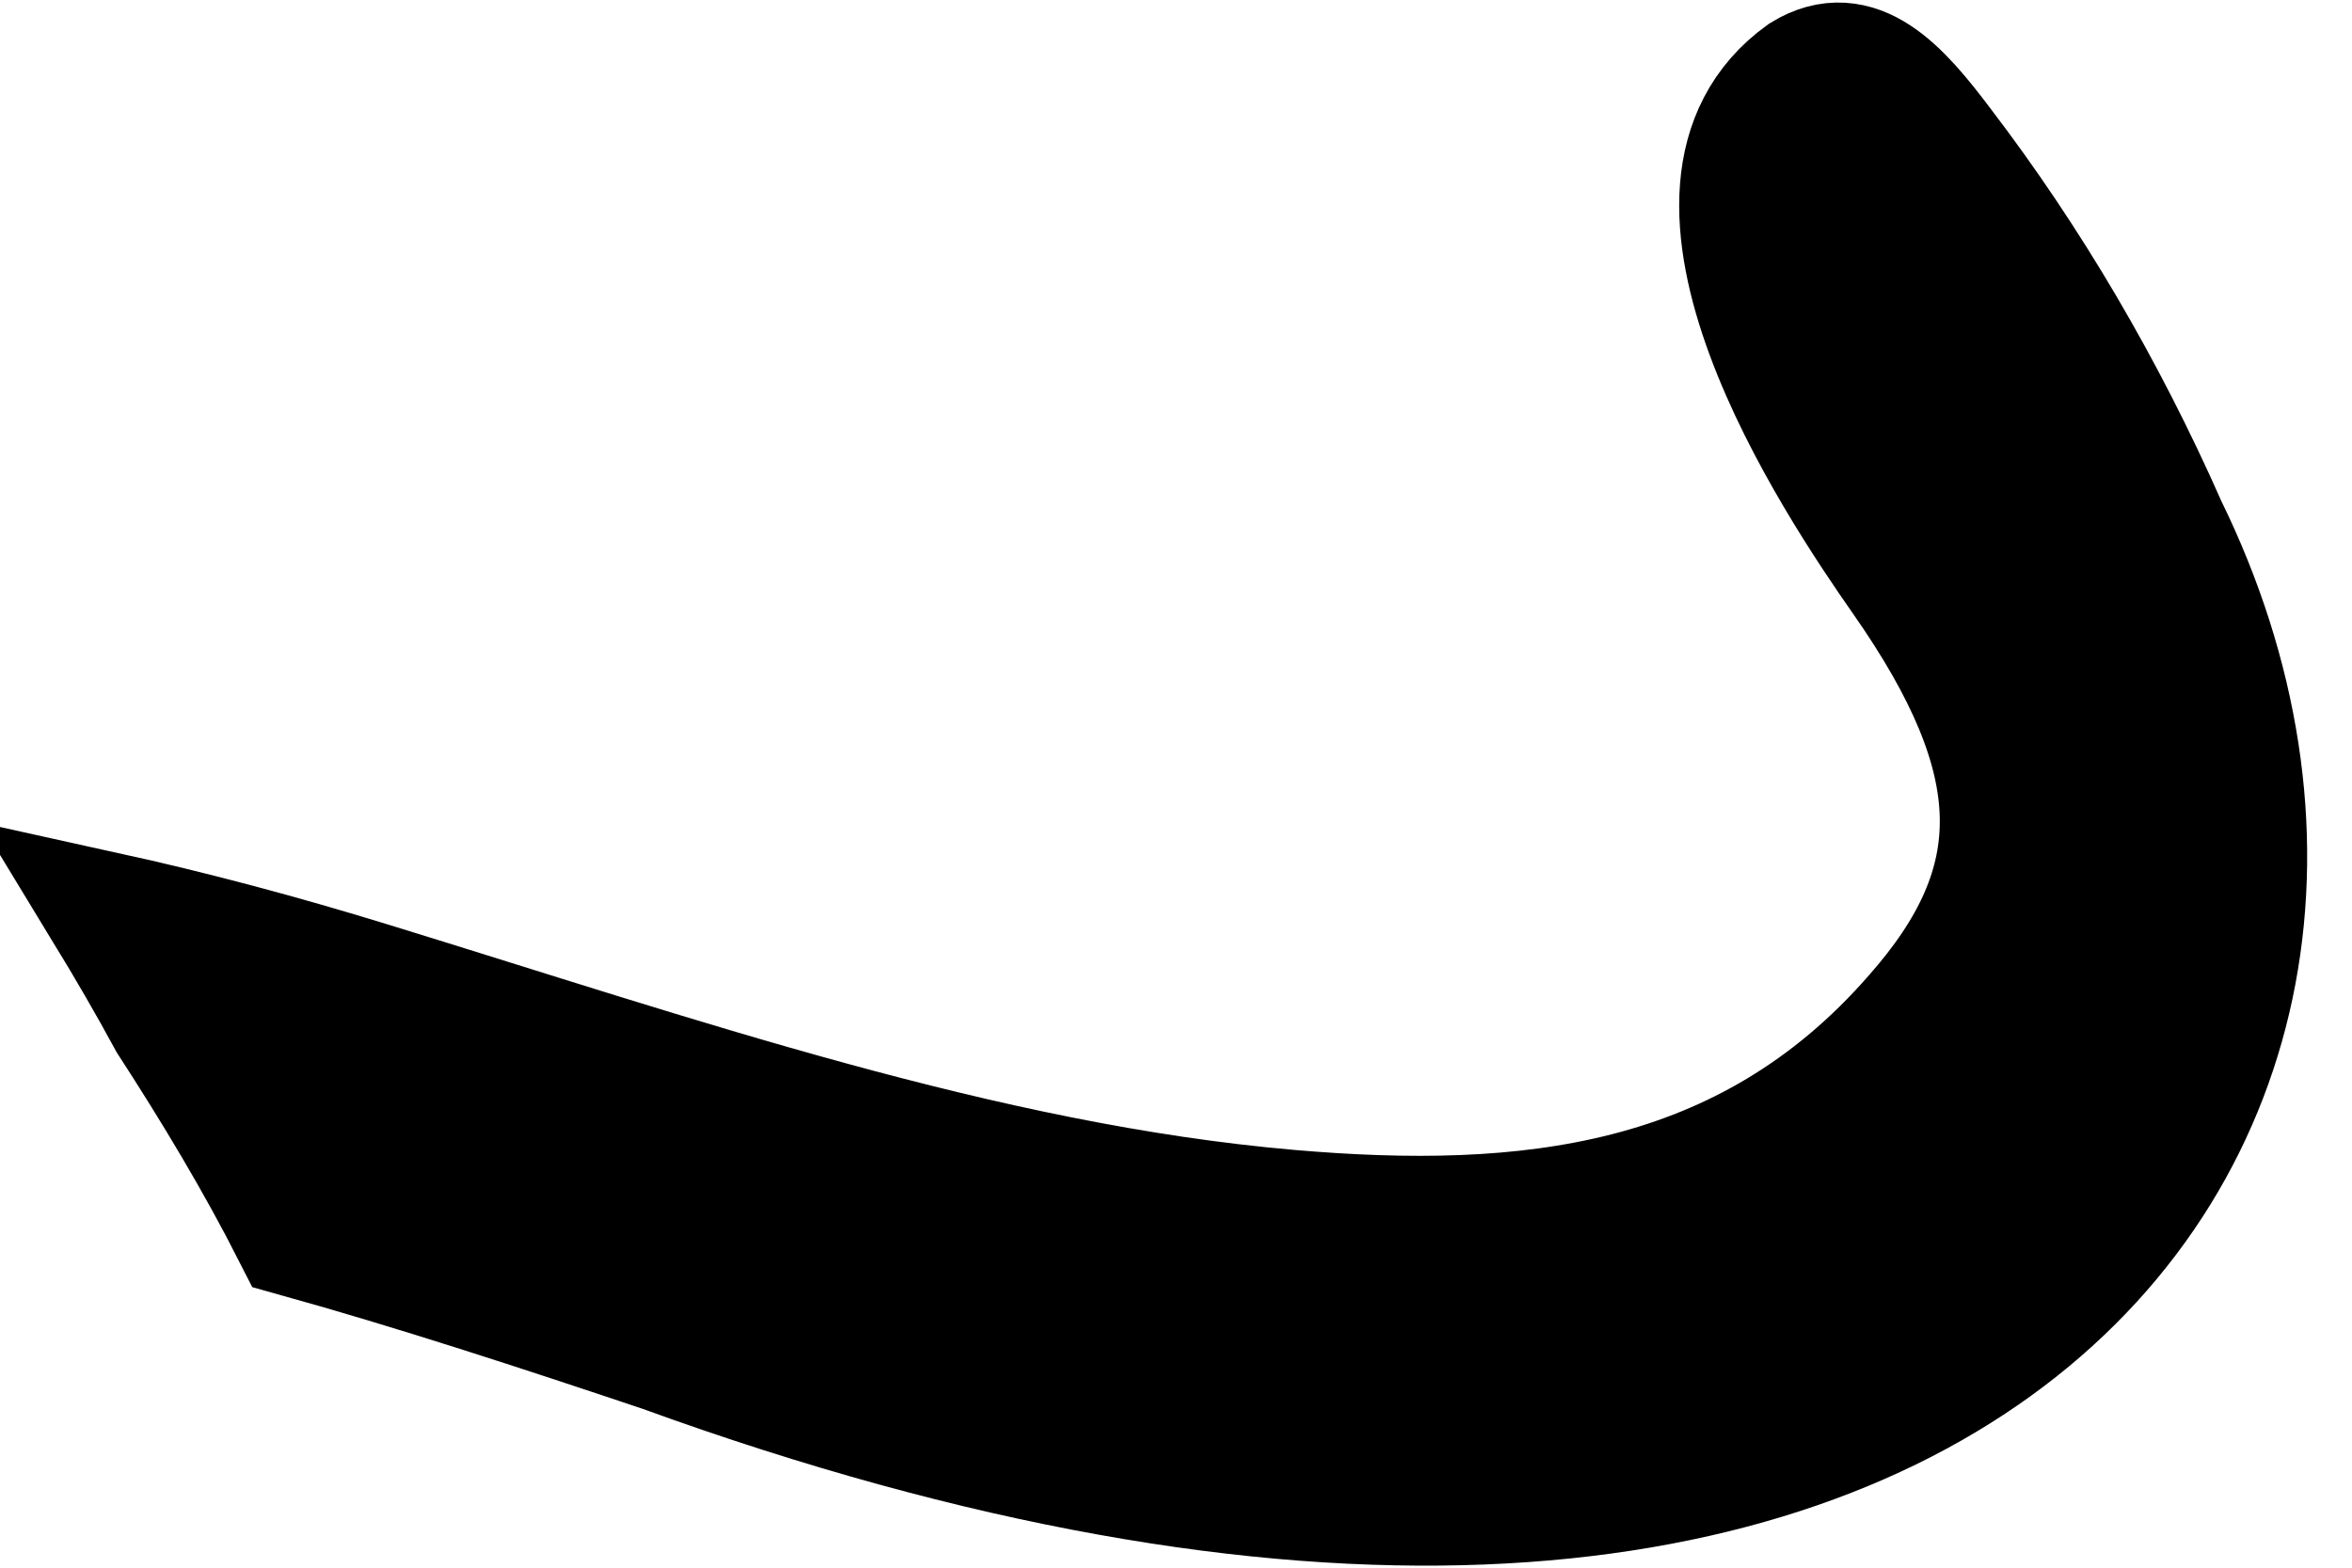
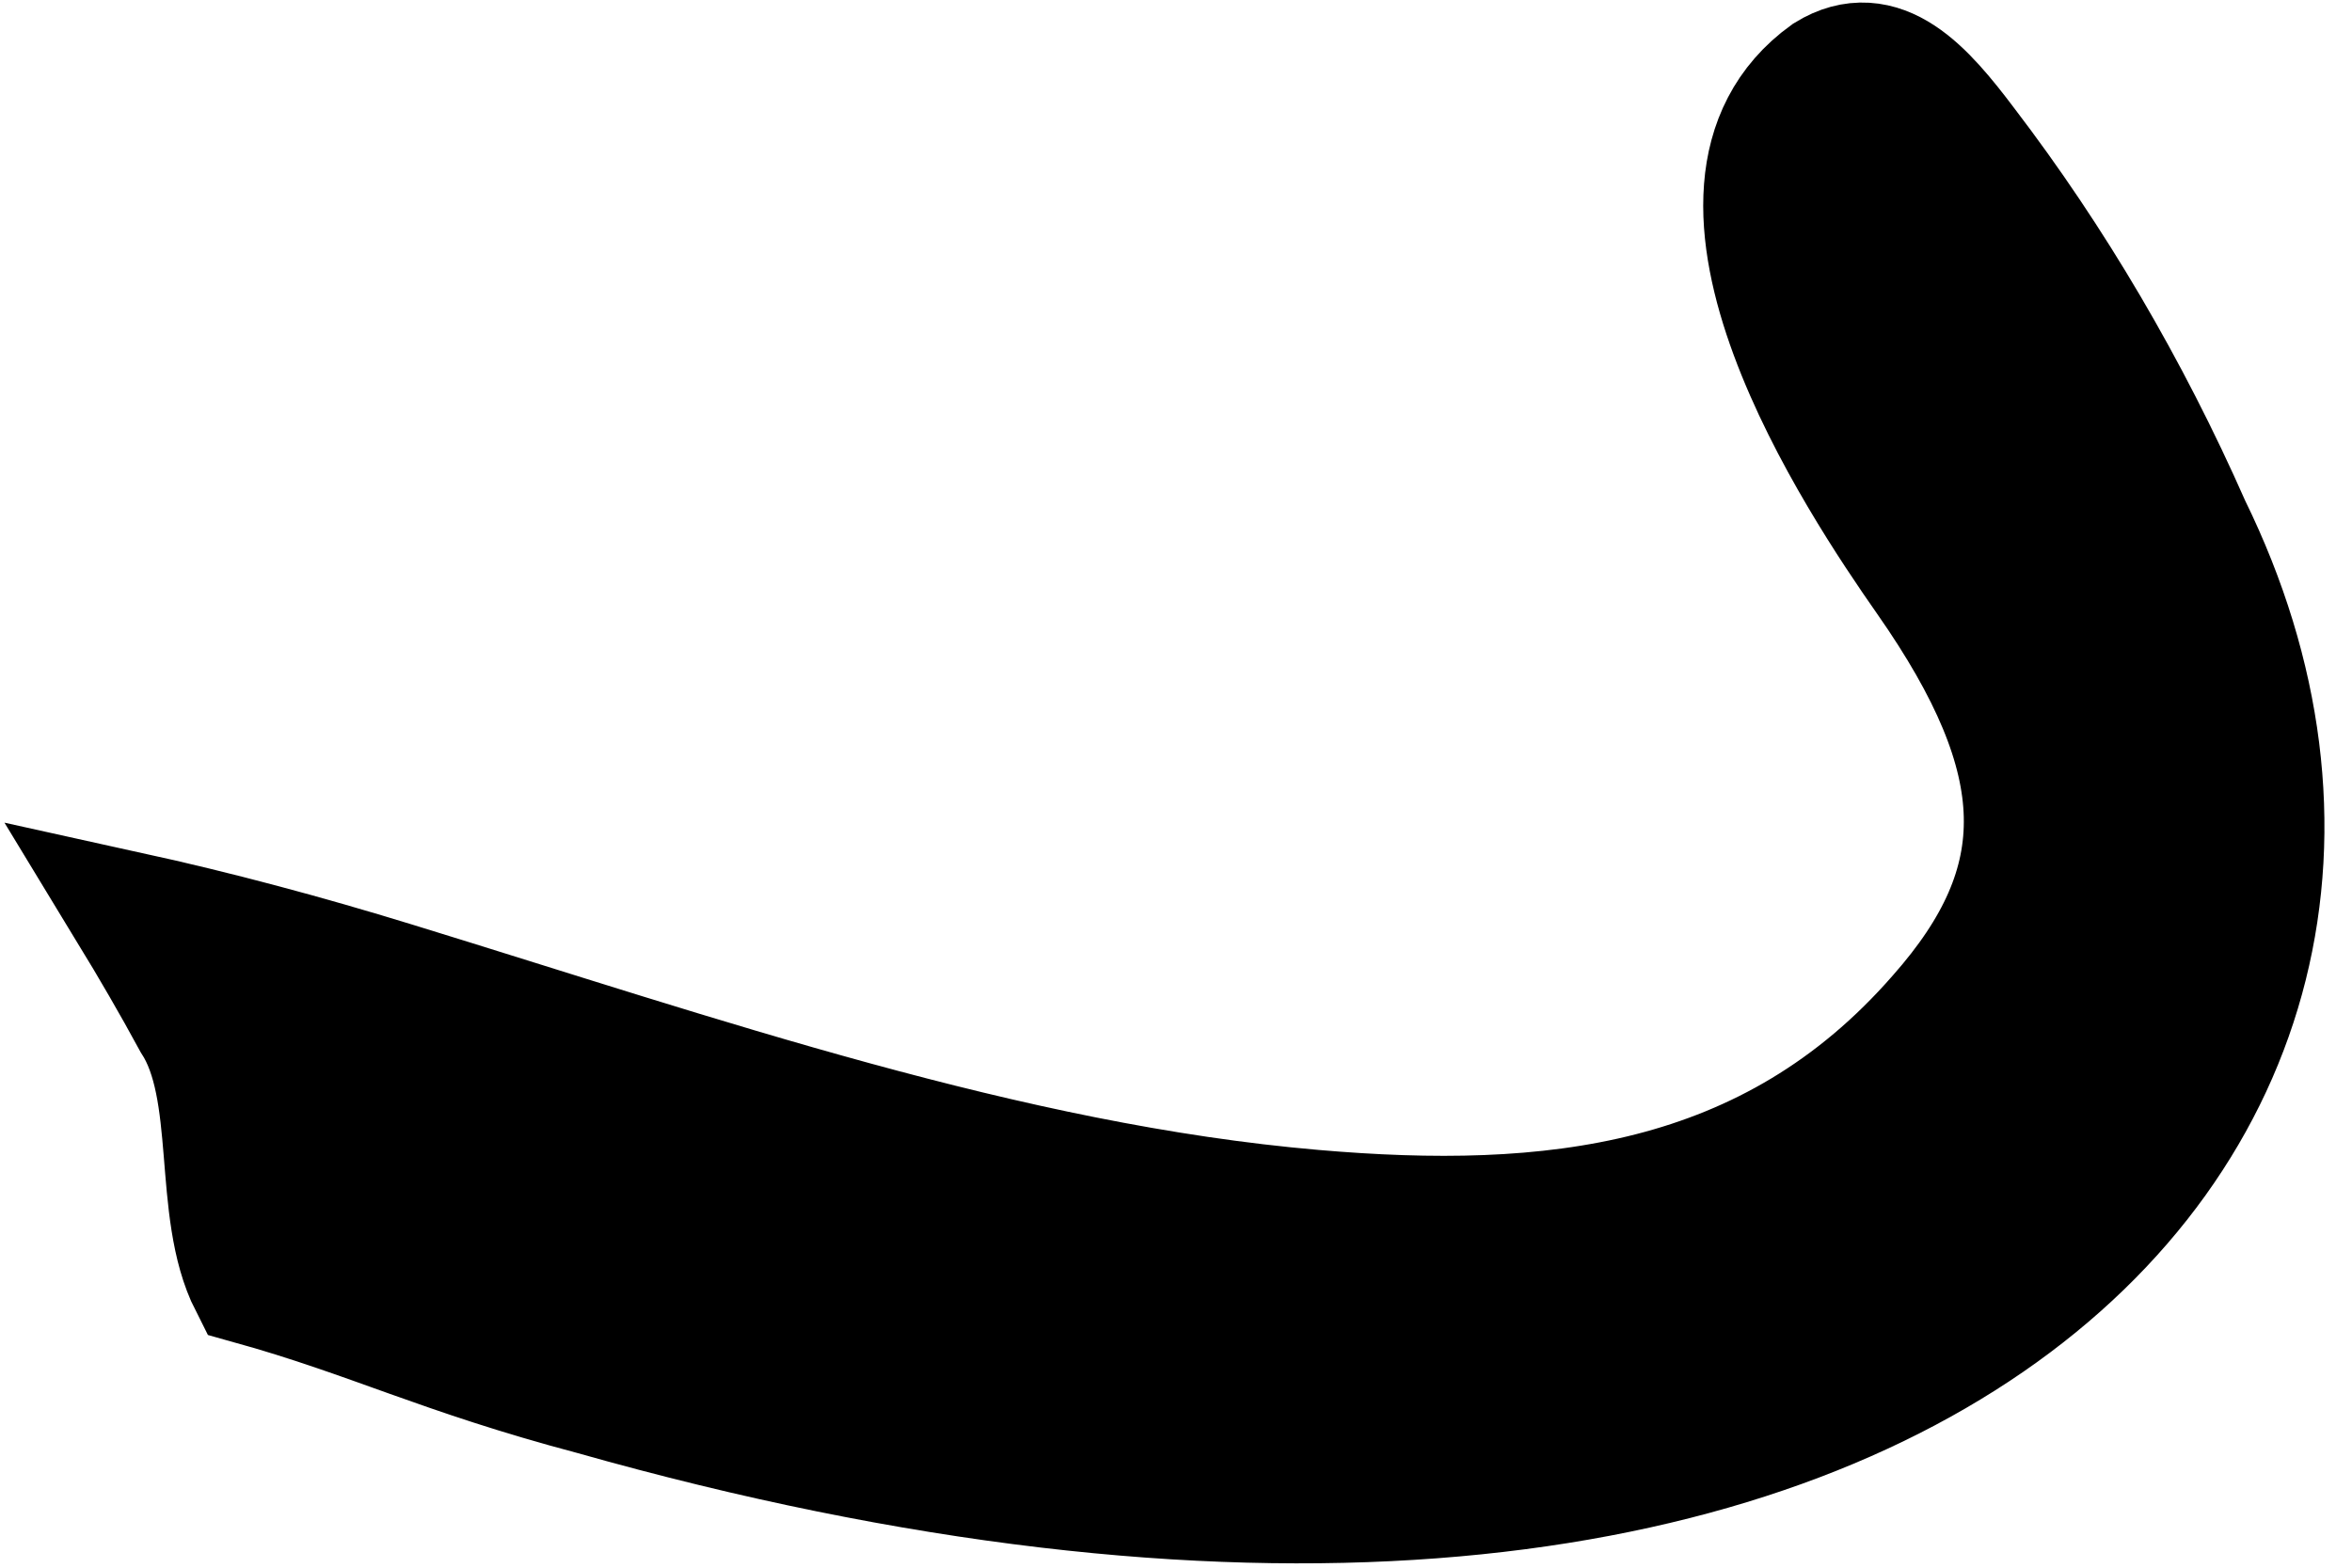
<svg xmlns="http://www.w3.org/2000/svg" id="Layer_2" version="1.1" viewBox="0 0 1272.6 848.3">
  <defs>
    <style>
      .st0 {
        stroke: #000;
        stroke-miterlimit: 10;
        stroke-width: 65px;
      }
    </style>
  </defs>
  <g id="tail">
-     <path class="st0" d="M1172.4,284.8h0c158.4,323.1-117.1,700.3-814.1,446.9-66.5-22.3-132.9-44.1-199.3-62.6-20.5-40.4-43.6-78.7-67.9-116.2-11-20.3-22.6-40.2-34.4-59.6,47.7,10.5,95.6,23.3,143.7,38.1,166,51,331.8,109,497.2,123.3,127.4,11,246.9-.9,338-105.4,63.4-71.7,62.5-137.3-6.2-235.6-36.8-52.6-142.1-210.4-54.2-273.8,29.9-18.4,53.3,8.5,75.7,38.2,47.4,62,88.4,131.7,121.5,206.7h0Z" />
+     <path class="st0" d="M1185.4,284.8h0c158.4,323.1-161.4,669.2-864.4,470.2-83-22-119.6-41.5-186-60-20.5-40.4-6.6-104.6-30.9-142.1-11-20.3-22.6-40.2-34.4-59.6,47.7,10.5,95.6,23.3,143.7,38.1,166,51,331.8,109,497.2,123.3,127.4,11,246.9-.9,338-105.4,63.4-71.7,62.5-137.3-6.2-235.6-36.8-52.6-142.1-210.4-54.2-273.8,29.9-18.4,53.3,8.5,75.7,38.2,47.4,62,88.4,131.7,121.5,206.7h0Z" />
  </g>
</svg>
